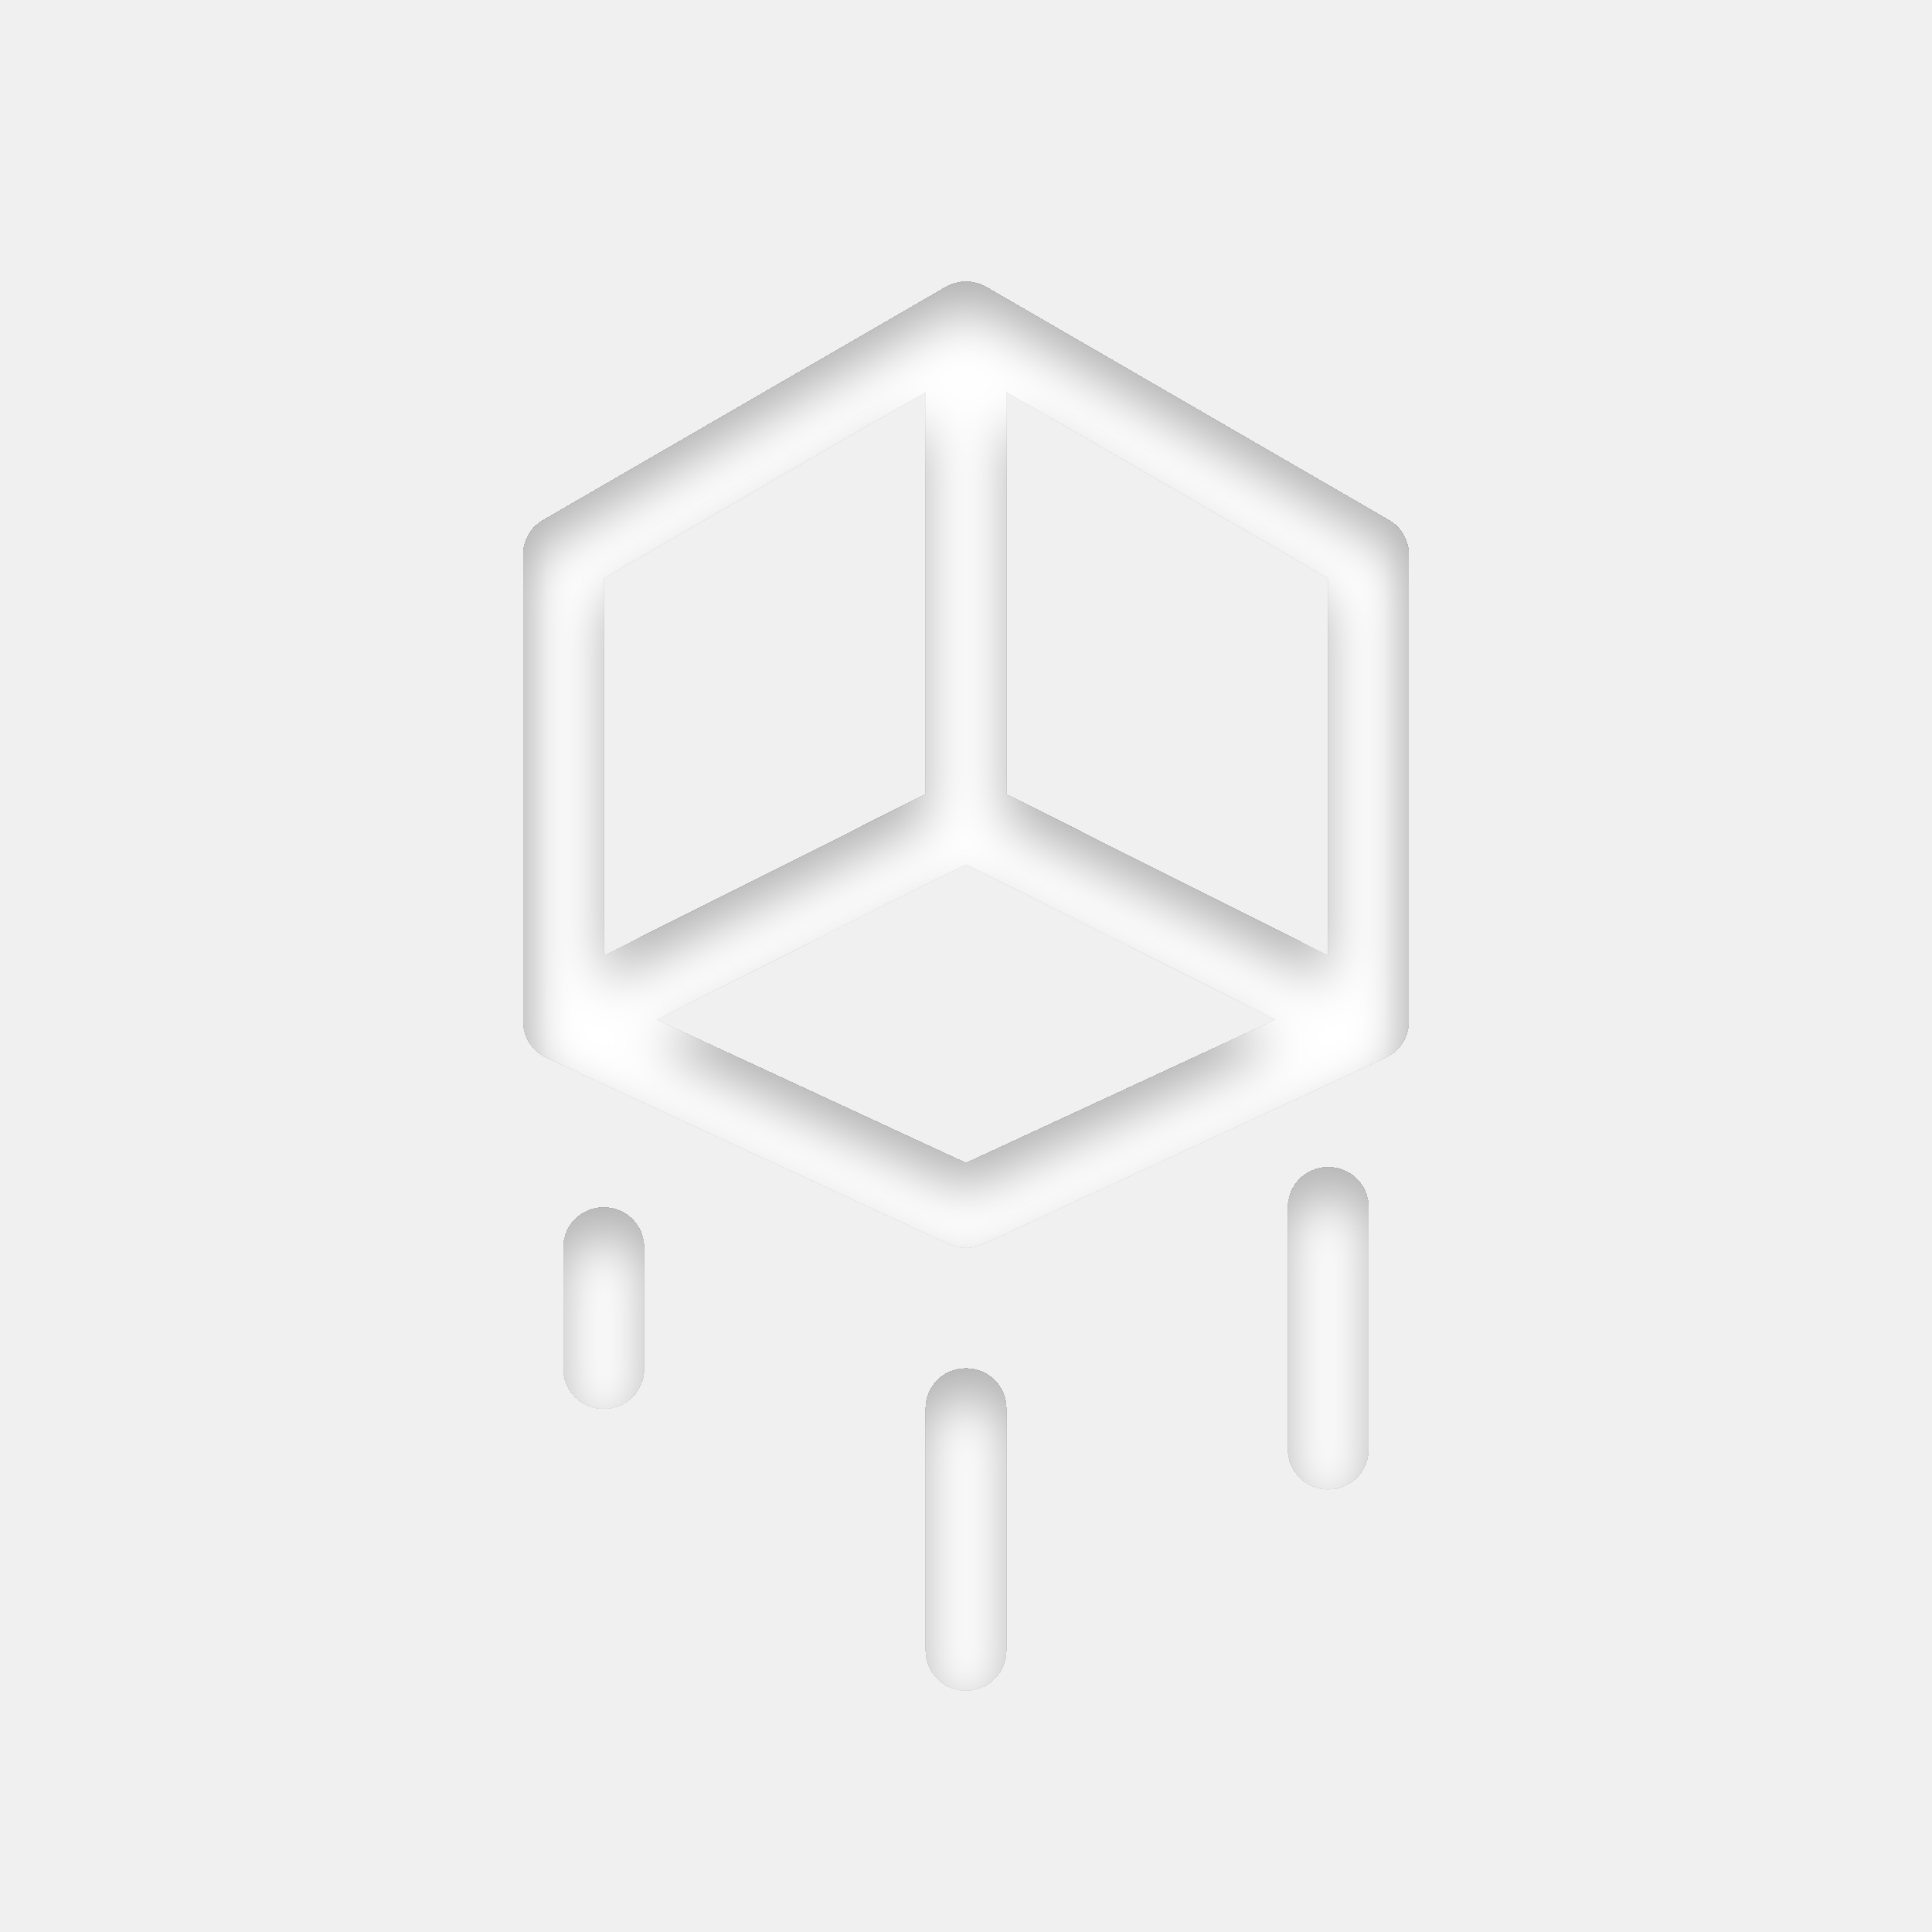
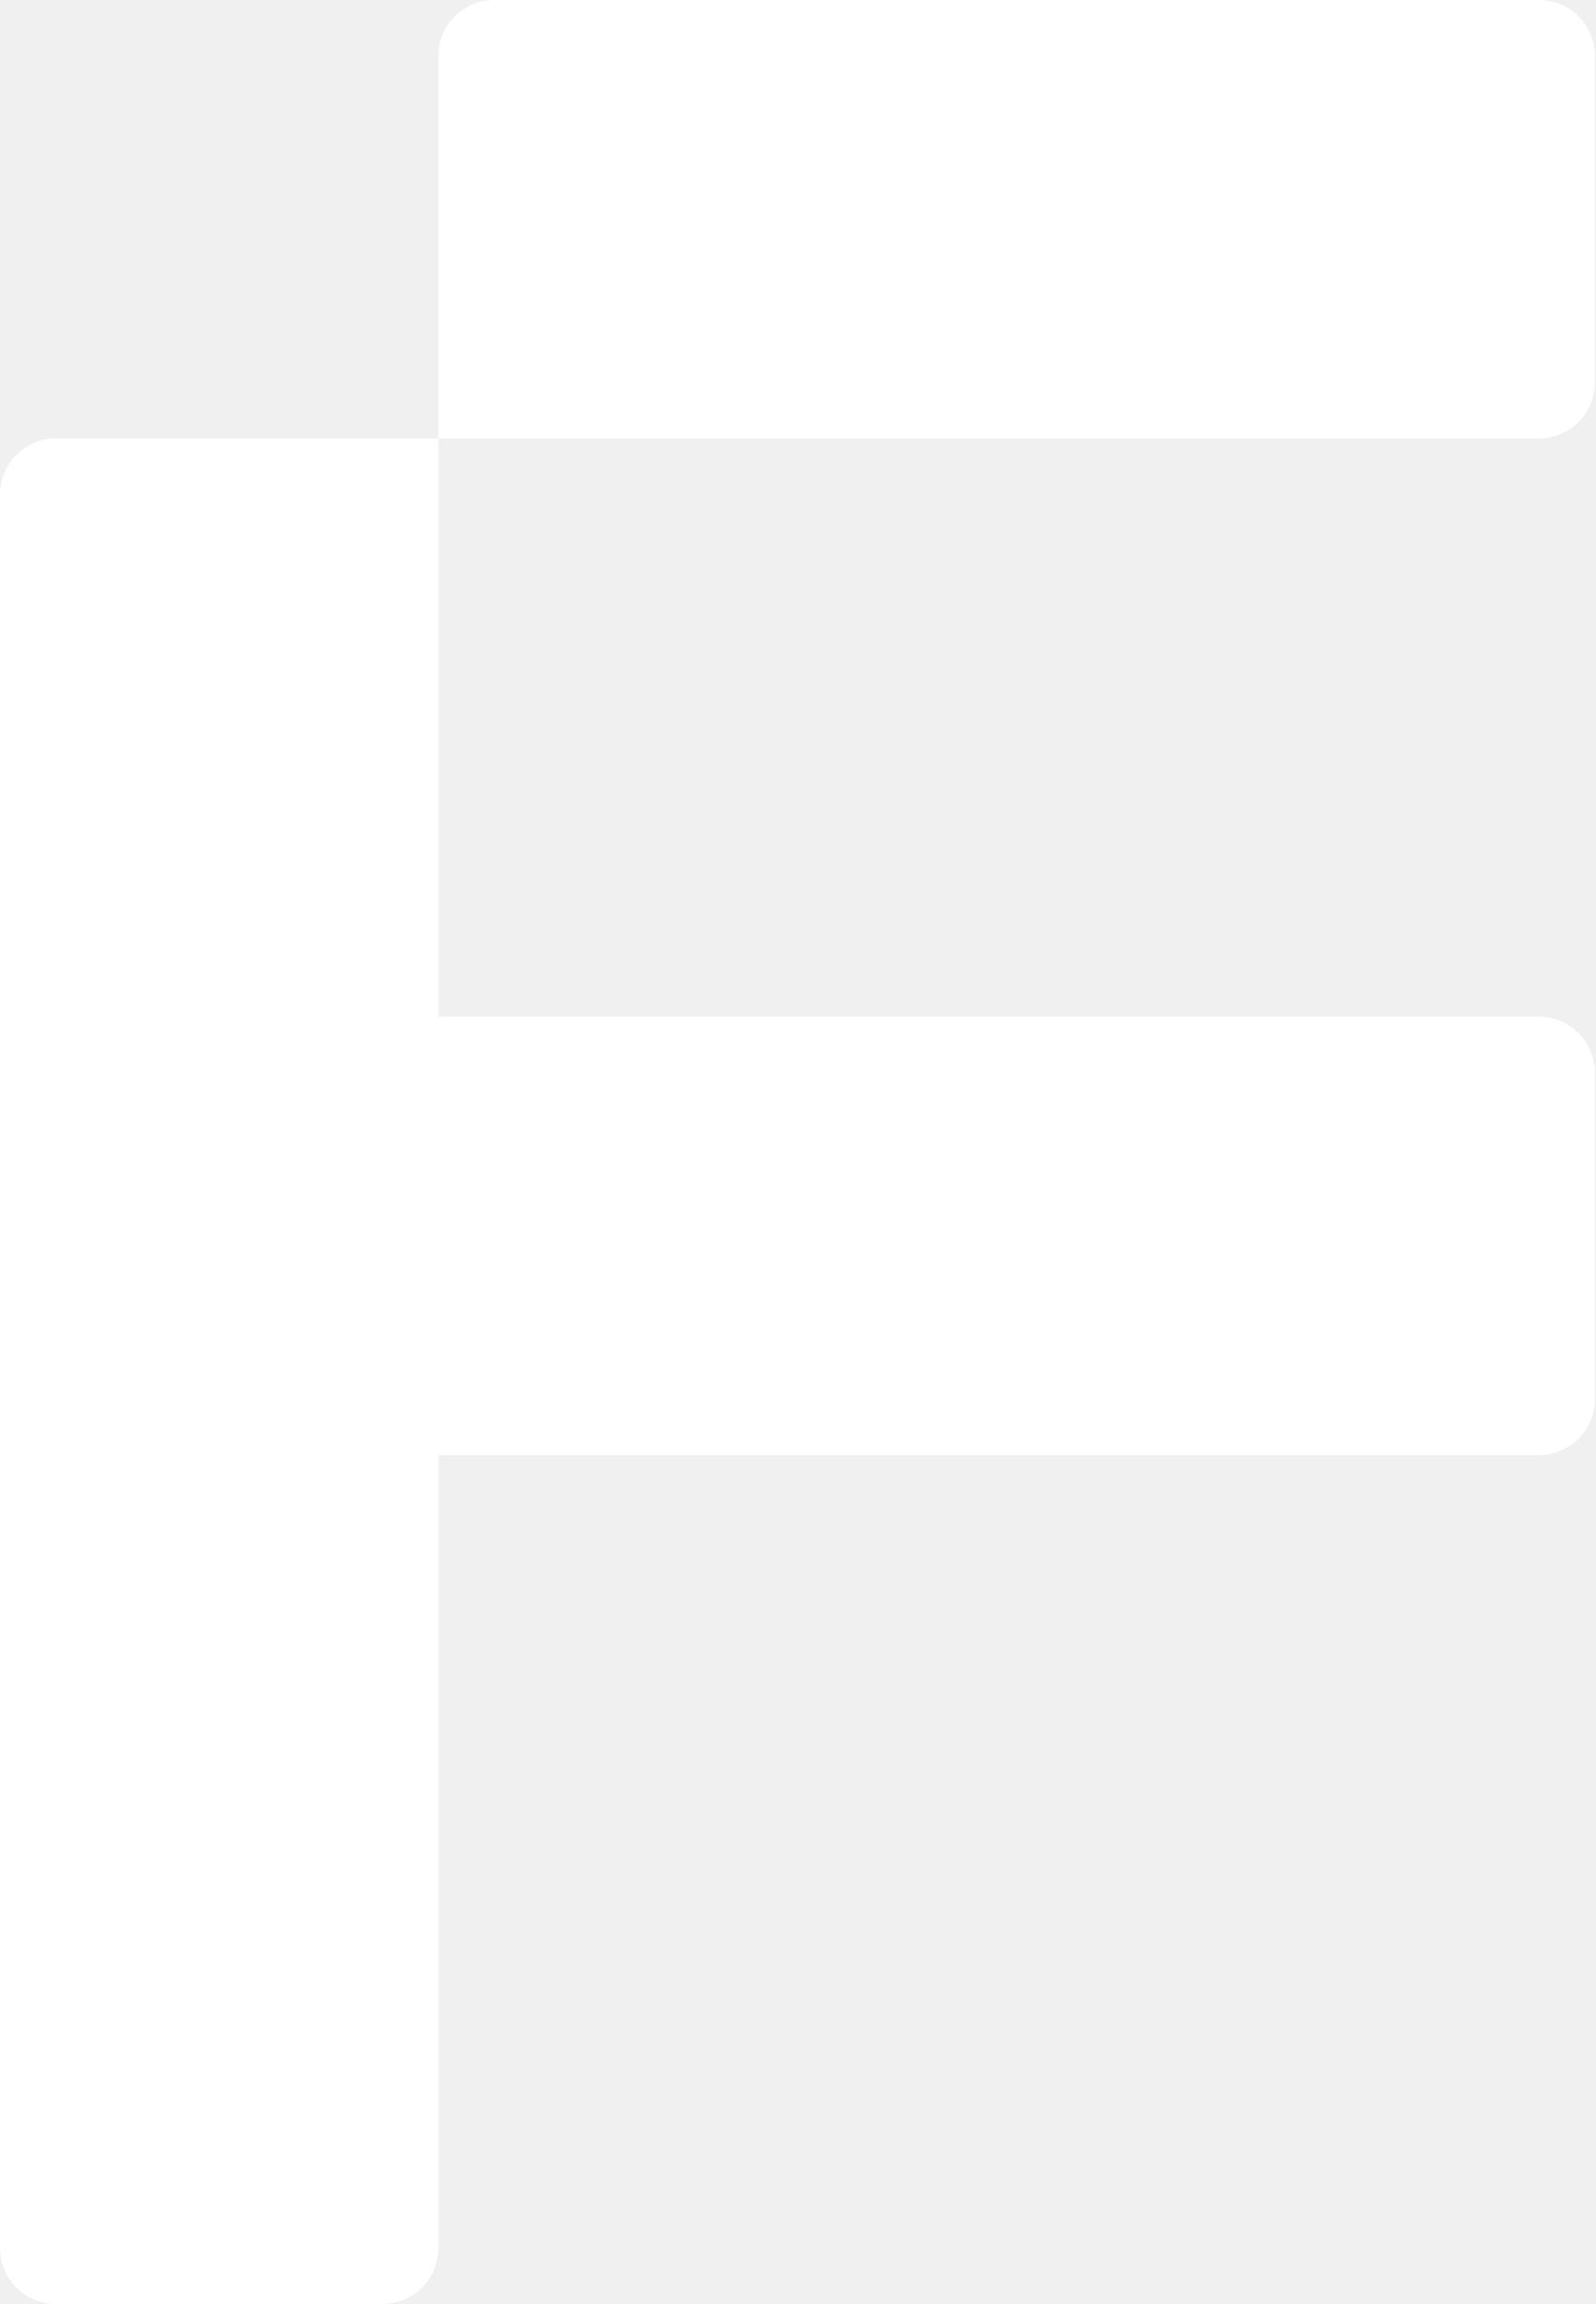
- <svg xmlns="http://www.w3.org/2000/svg" width="256" height="256" viewBox="0 0 256 256" fill="none">
-   <g filter="url(#filter0_i_16_26)">
-     <path fill-rule="evenodd" clip-rule="evenodd" d="M122.667 218.667C122.667 221.612 125.055 224 128 224C130.945 224 133.333 221.612 133.333 218.667L133.333 186.667C133.333 183.721 130.945 181.333 128 181.333C125.055 181.333 122.667 183.721 122.667 186.667L122.667 218.667ZM125.759 164.839C127.181 165.498 128.819 165.498 130.241 164.839L183.575 140.138C185.46 139.264 186.667 137.376 186.667 135.298L186.667 73.543C186.667 71.641 185.653 69.882 184.006 68.928L130.672 38.051C129.02 37.094 126.98 37.094 125.328 38.051L71.995 68.928C70.348 69.882 69.333 71.641 69.333 73.543L69.333 135.298C69.333 137.376 70.54 139.264 72.426 140.138L125.759 164.839ZM133.333 105.247L176 126.655L176 76.619L133.333 51.917L133.333 105.247ZM80 76.619L122.667 51.917L122.667 105.247L80 126.655L80 76.619ZM86.942 135.106L128 114.505L169.058 135.106L128 154.122L86.942 135.106ZM176 197.333C173.054 197.333 170.667 194.946 170.667 192L170.667 160C170.667 157.055 173.054 154.667 176 154.667C178.945 154.667 181.333 157.055 181.333 160L181.333 192C181.333 194.946 178.945 197.333 176 197.333ZM74.667 181.333C74.667 184.279 77.055 186.667 80 186.667C82.945 186.667 85.333 184.279 85.333 181.333L85.333 165.333C85.333 162.388 82.945 160 80 160C77.055 160 74.667 162.388 74.667 165.333L74.667 181.333Z" fill="white" />
-   </g>
-   <defs>
-     <filter id="filter0_i_16_26" x="69.333" y="37.334" width="117.333" height="190.176" filterUnits="userSpaceOnUse" color-interpolation-filters="sRGB">
-       <feFlood flood-opacity="0" result="BackgroundImageFix" />
-       <feBlend mode="normal" in="SourceGraphic" in2="BackgroundImageFix" result="shape" />
-       <feColorMatrix in="SourceAlpha" type="matrix" values="0 0 0 0 0 0 0 0 0 0 0 0 0 0 0 0 0 0 127 0" result="hardAlpha" />
-       <feOffset dy="3.51" />
-       <feGaussianBlur stdDeviation="3.44" />
-       <feComposite in2="hardAlpha" operator="arithmetic" k2="-1" k3="1" />
-       <feColorMatrix type="matrix" values="0 0 0 0 0 0 0 0 0 0 0 0 0 0 0 0 0 0 0.3 0" />
-       <feBlend mode="normal" in2="shape" result="effect1_innerShadow_16_26" />
-     </filter>
-   </defs>
+ <svg xmlns="http://www.w3.org/2000/svg" width="115" height="166" viewBox="0 0 115 166" fill="none">
+   <path fill-rule="evenodd" clip-rule="evenodd" d="M114.923 4.032C114.923 1.805 113.118 0 110.891 0L35.619 -4.08149e-06C33.392 -4.19611e-06 31.587 1.805 31.587 4.032L31.587 31.587L110.891 31.587C113.118 31.587 114.923 29.782 114.923 27.555V4.032ZM0 35.619C0 33.392 1.805 31.587 4.032 31.587H31.587V161.968C31.587 164.195 29.782 166 27.555 166H4.032C1.805 166 0 164.195 0 161.968V35.619ZM110.891 73.255C113.118 73.255 114.923 75.06 114.923 77.287V100.81C114.923 103.037 113.118 104.842 110.891 104.842L31.587 104.842L31.587 73.255L110.891 73.255Z" fill="white" />
</svg>
